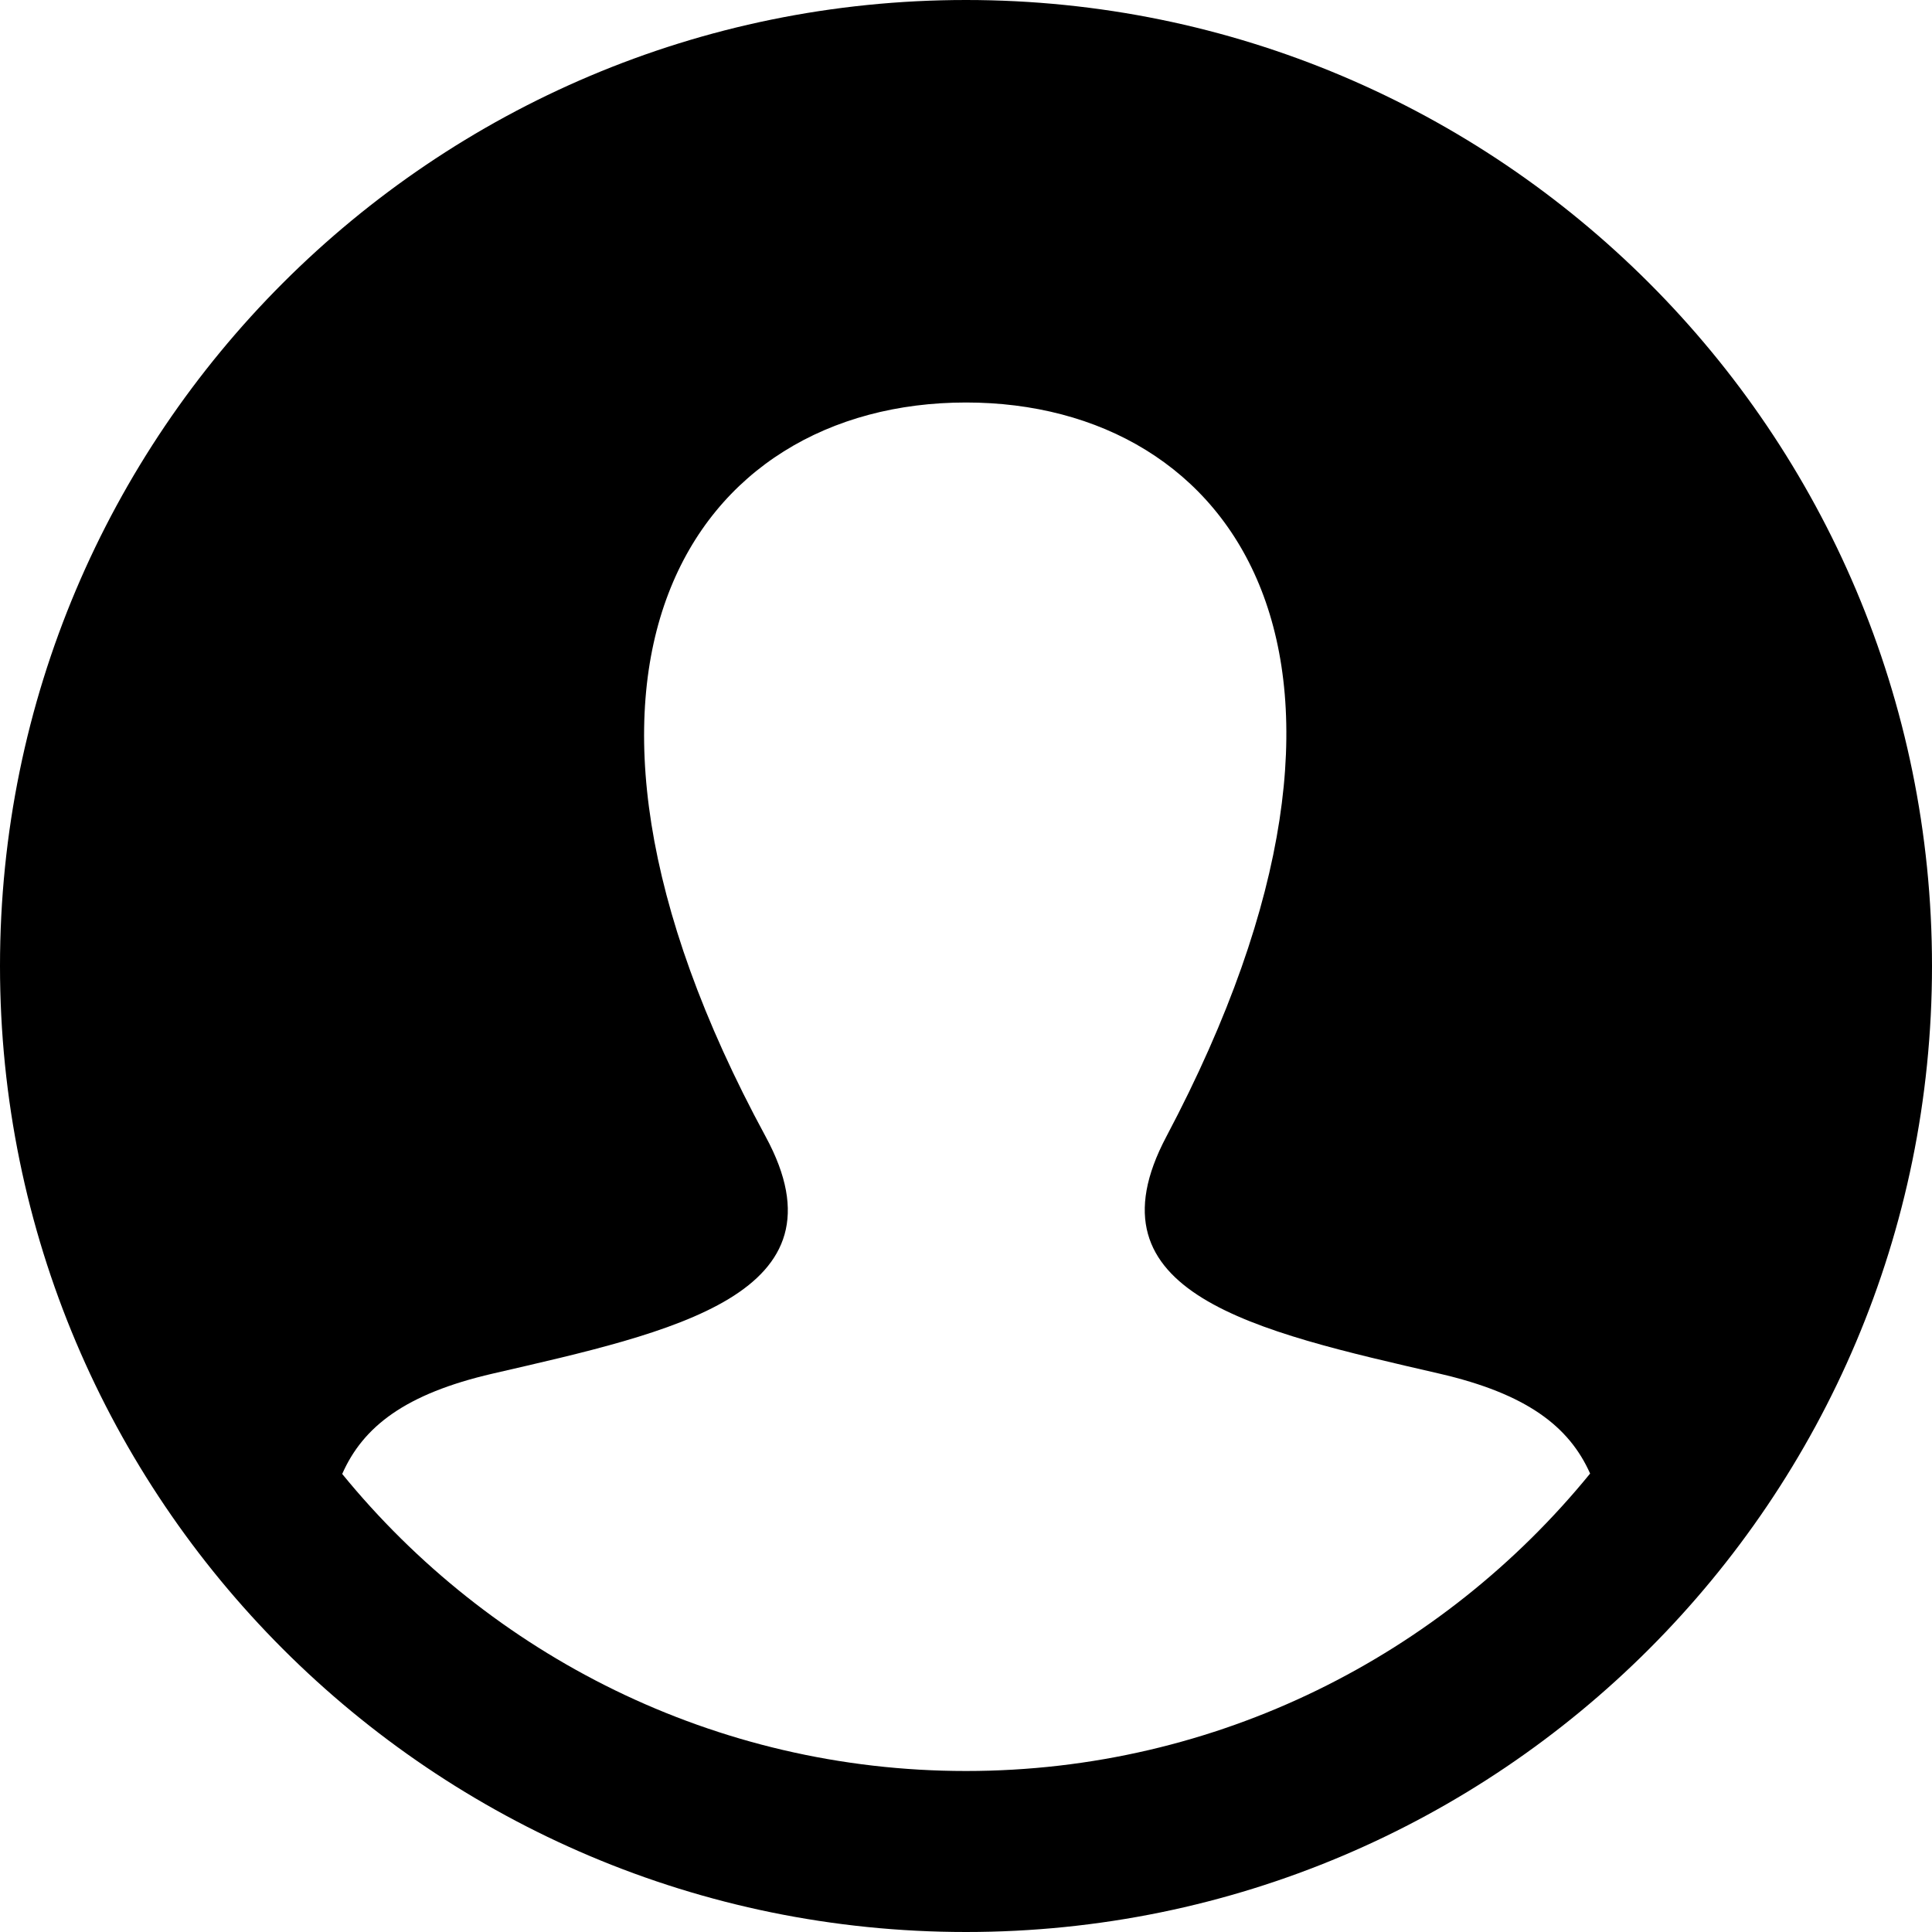
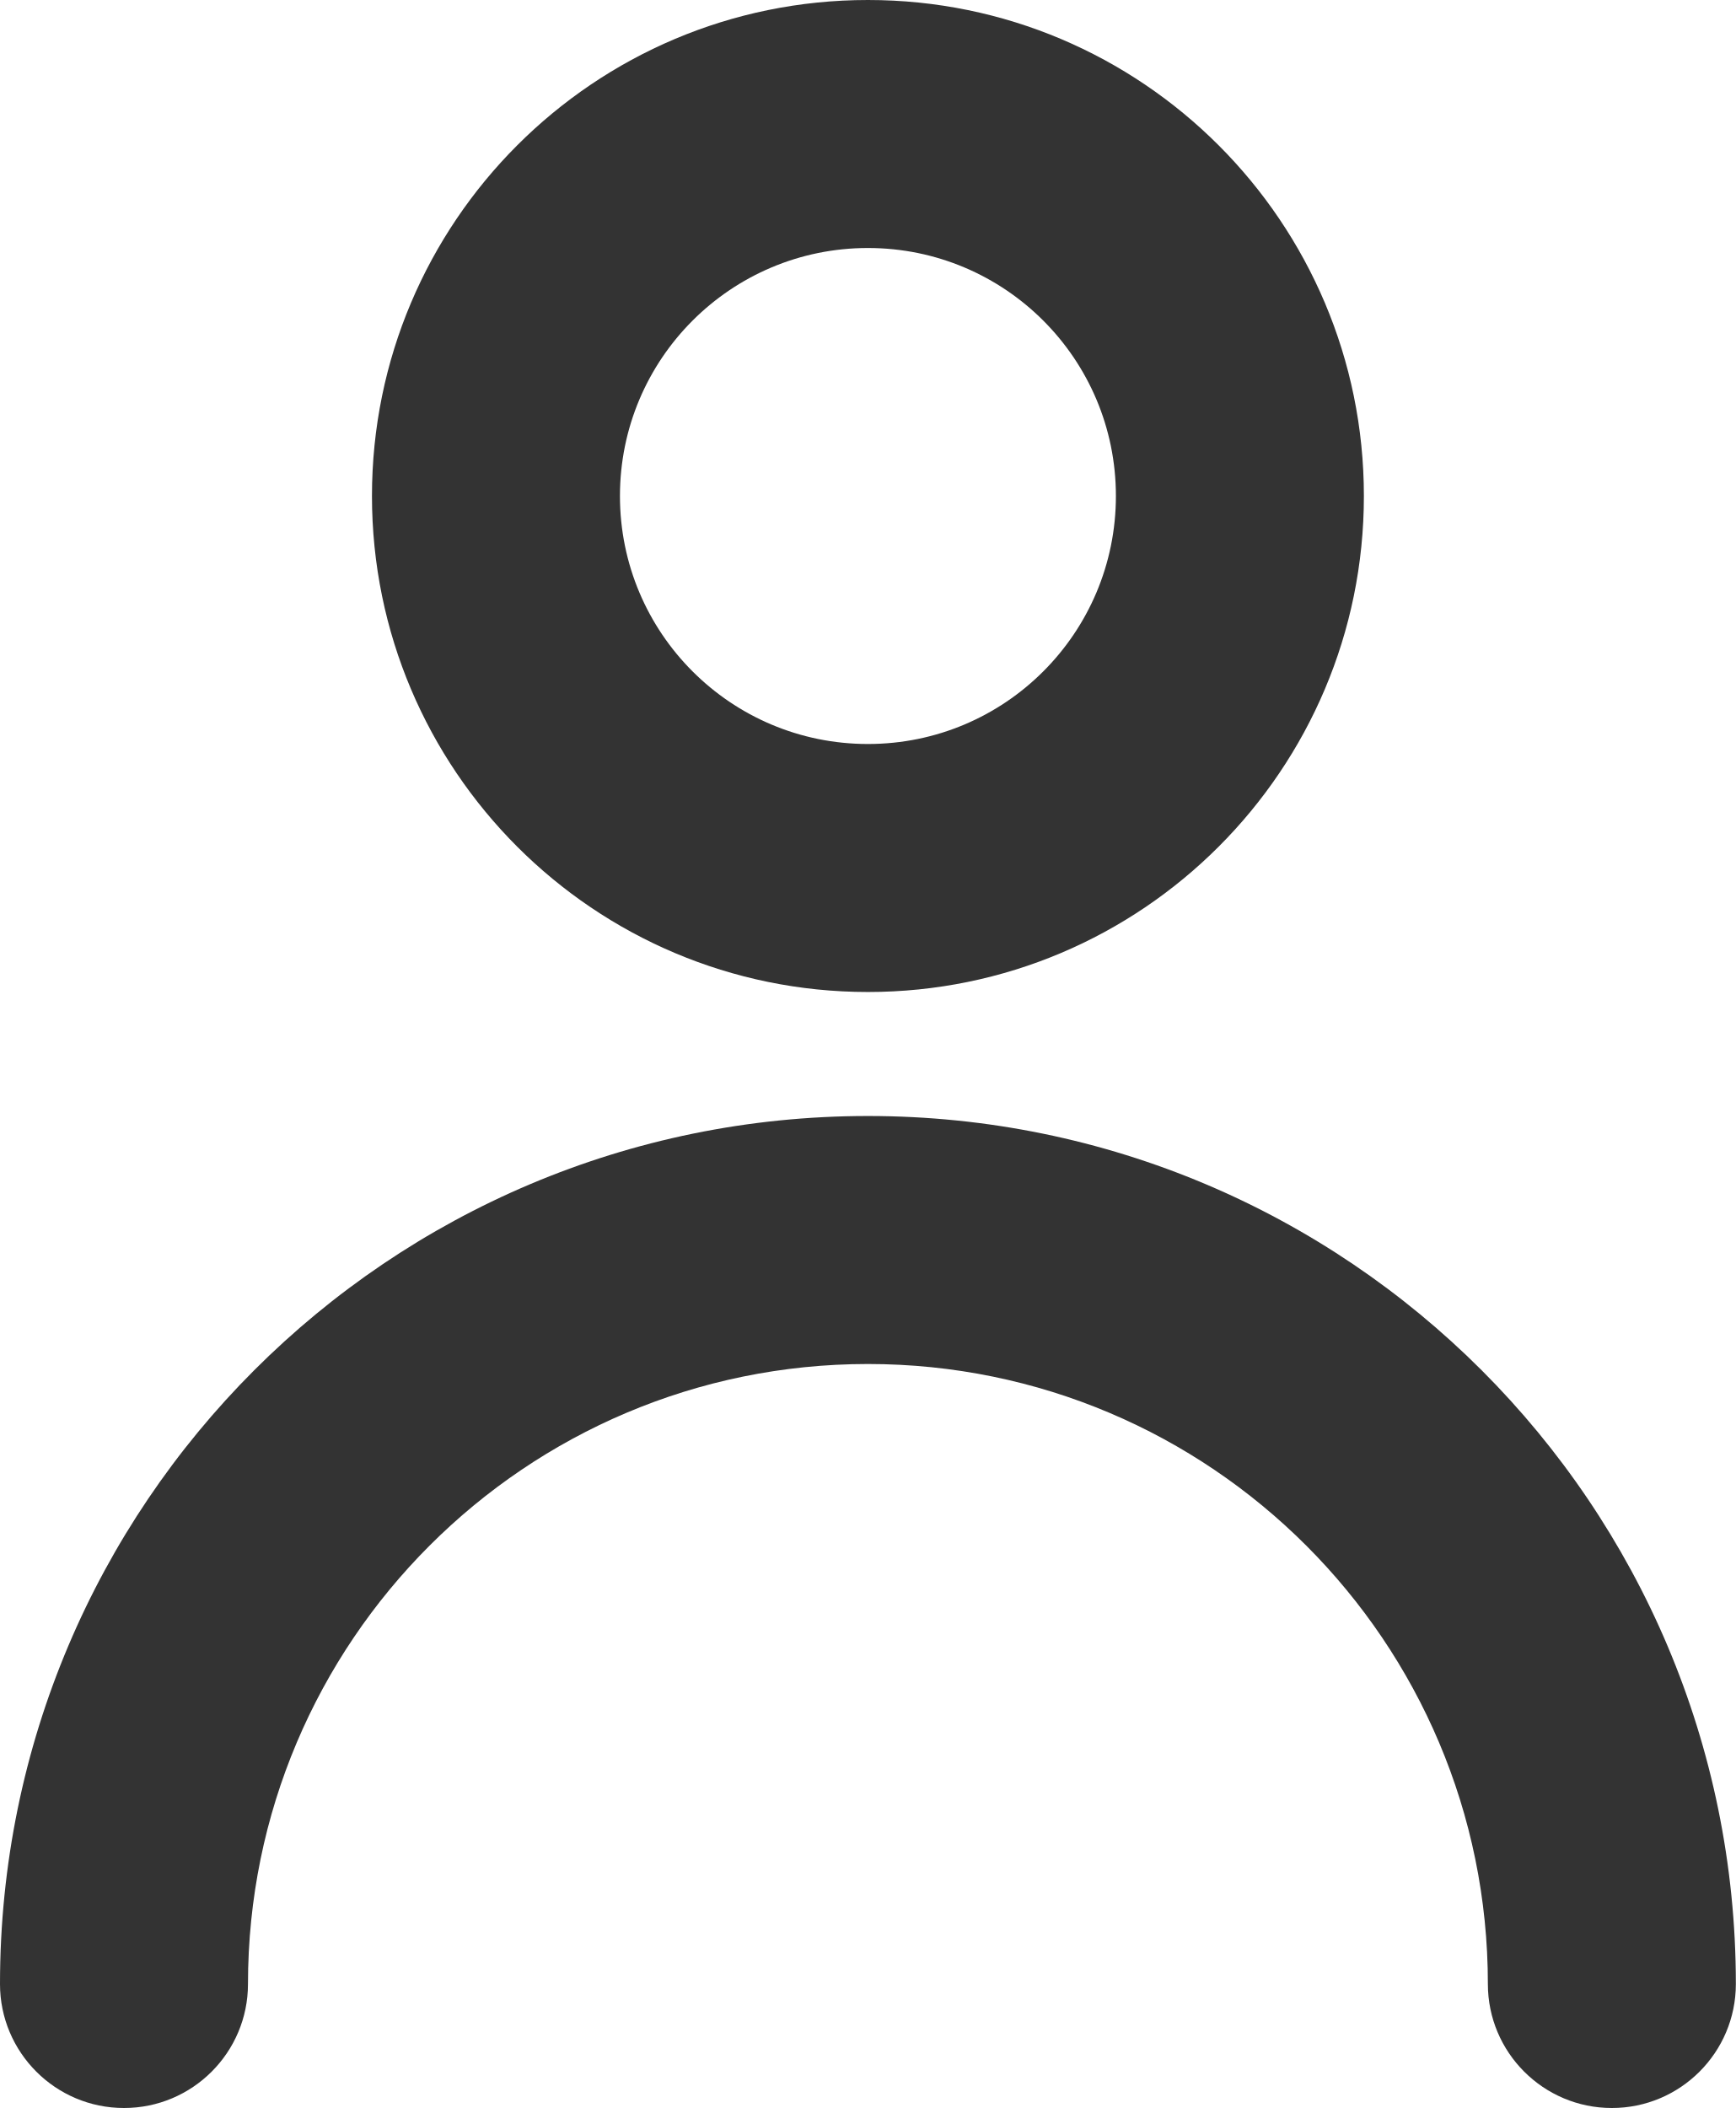
- <svg xmlns="http://www.w3.org/2000/svg" width="24" height="24" viewBox="0 0 24 24">
-   <path d="M12 0c-6.627 0-12 5.373-12 12s5.373 12 12 12 12-5.373 12-12-5.373-12-12-12zm0 22c-3.123 0-5.914-1.441-7.749-3.69.259-.588.783-.995 1.867-1.246 2.244-.518 4.459-.981 3.393-2.945-3.155-5.82-.899-9.119 2.489-9.119 3.322 0 5.634 3.177 2.489 9.119-1.035 1.952 1.1 2.416 3.393 2.945 1.082.25 1.61.655 1.871 1.241-1.836 2.253-4.628 3.695-7.753 3.695z" />
+ <svg xmlns="http://www.w3.org/2000/svg" width="14" height="17" viewBox="0 0 14 17" fill="none">
+   <path fill-rule="evenodd" clip-rule="evenodd" d="M7 6C8.105 6 9 5.105 9 4C9 2.895 8.105 2 7 2C5.895 2 5 2.895 5 4C5 5.105 5.895 6 7 6ZM7 8C9.209 8 11 6.209 11 4C11 1.791 9.209 0 7 0C4.791 0 3 1.791 3 4C3 6.209 4.791 8 7 8Z" fill="#333" />
+   <path fill-rule="evenodd" clip-rule="evenodd" d="M7 11C4.239 11 2 13.239 2 16C2 16.552 1.552 17 1 17C0.448 17 0 16.552 0 16C0 12.134 3.134 9 7 9C10.866 9 14 12.134 14 16C14 16.552 13.552 17 13 17C12.448 17 12 16.552 12 16C12 13.239 9.761 11 7 11Z" fill="#333" />
</svg>
